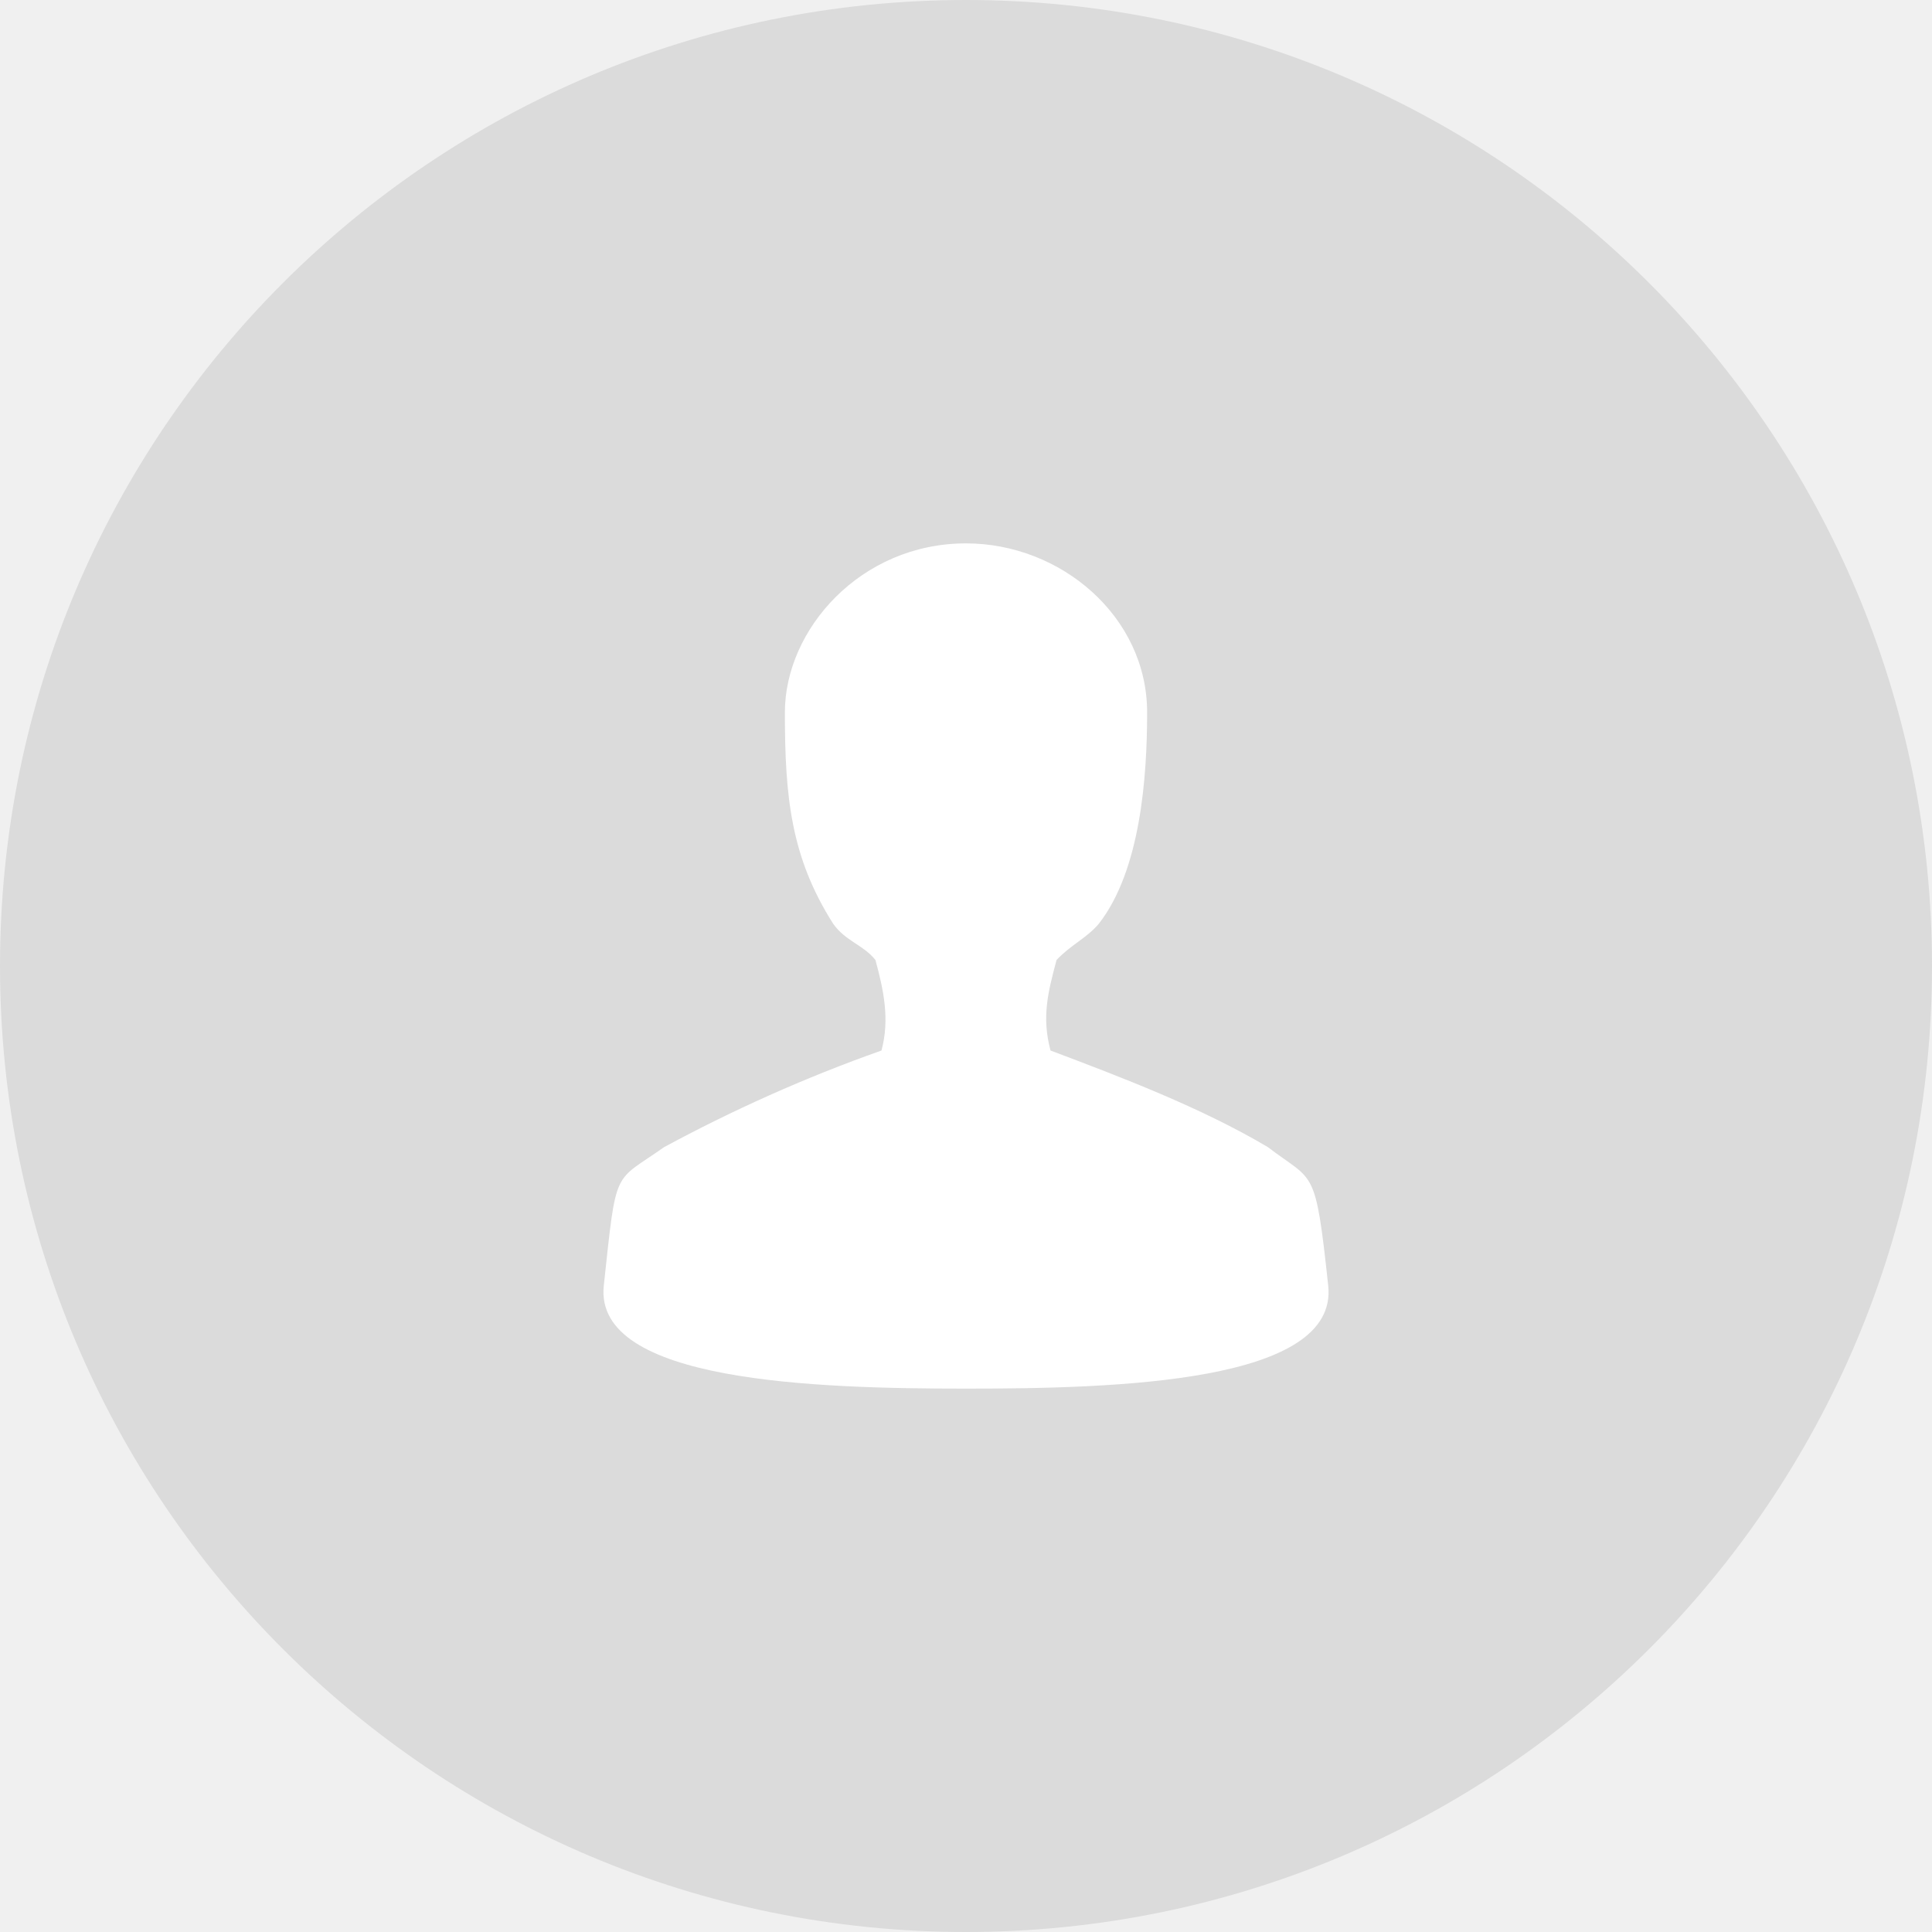
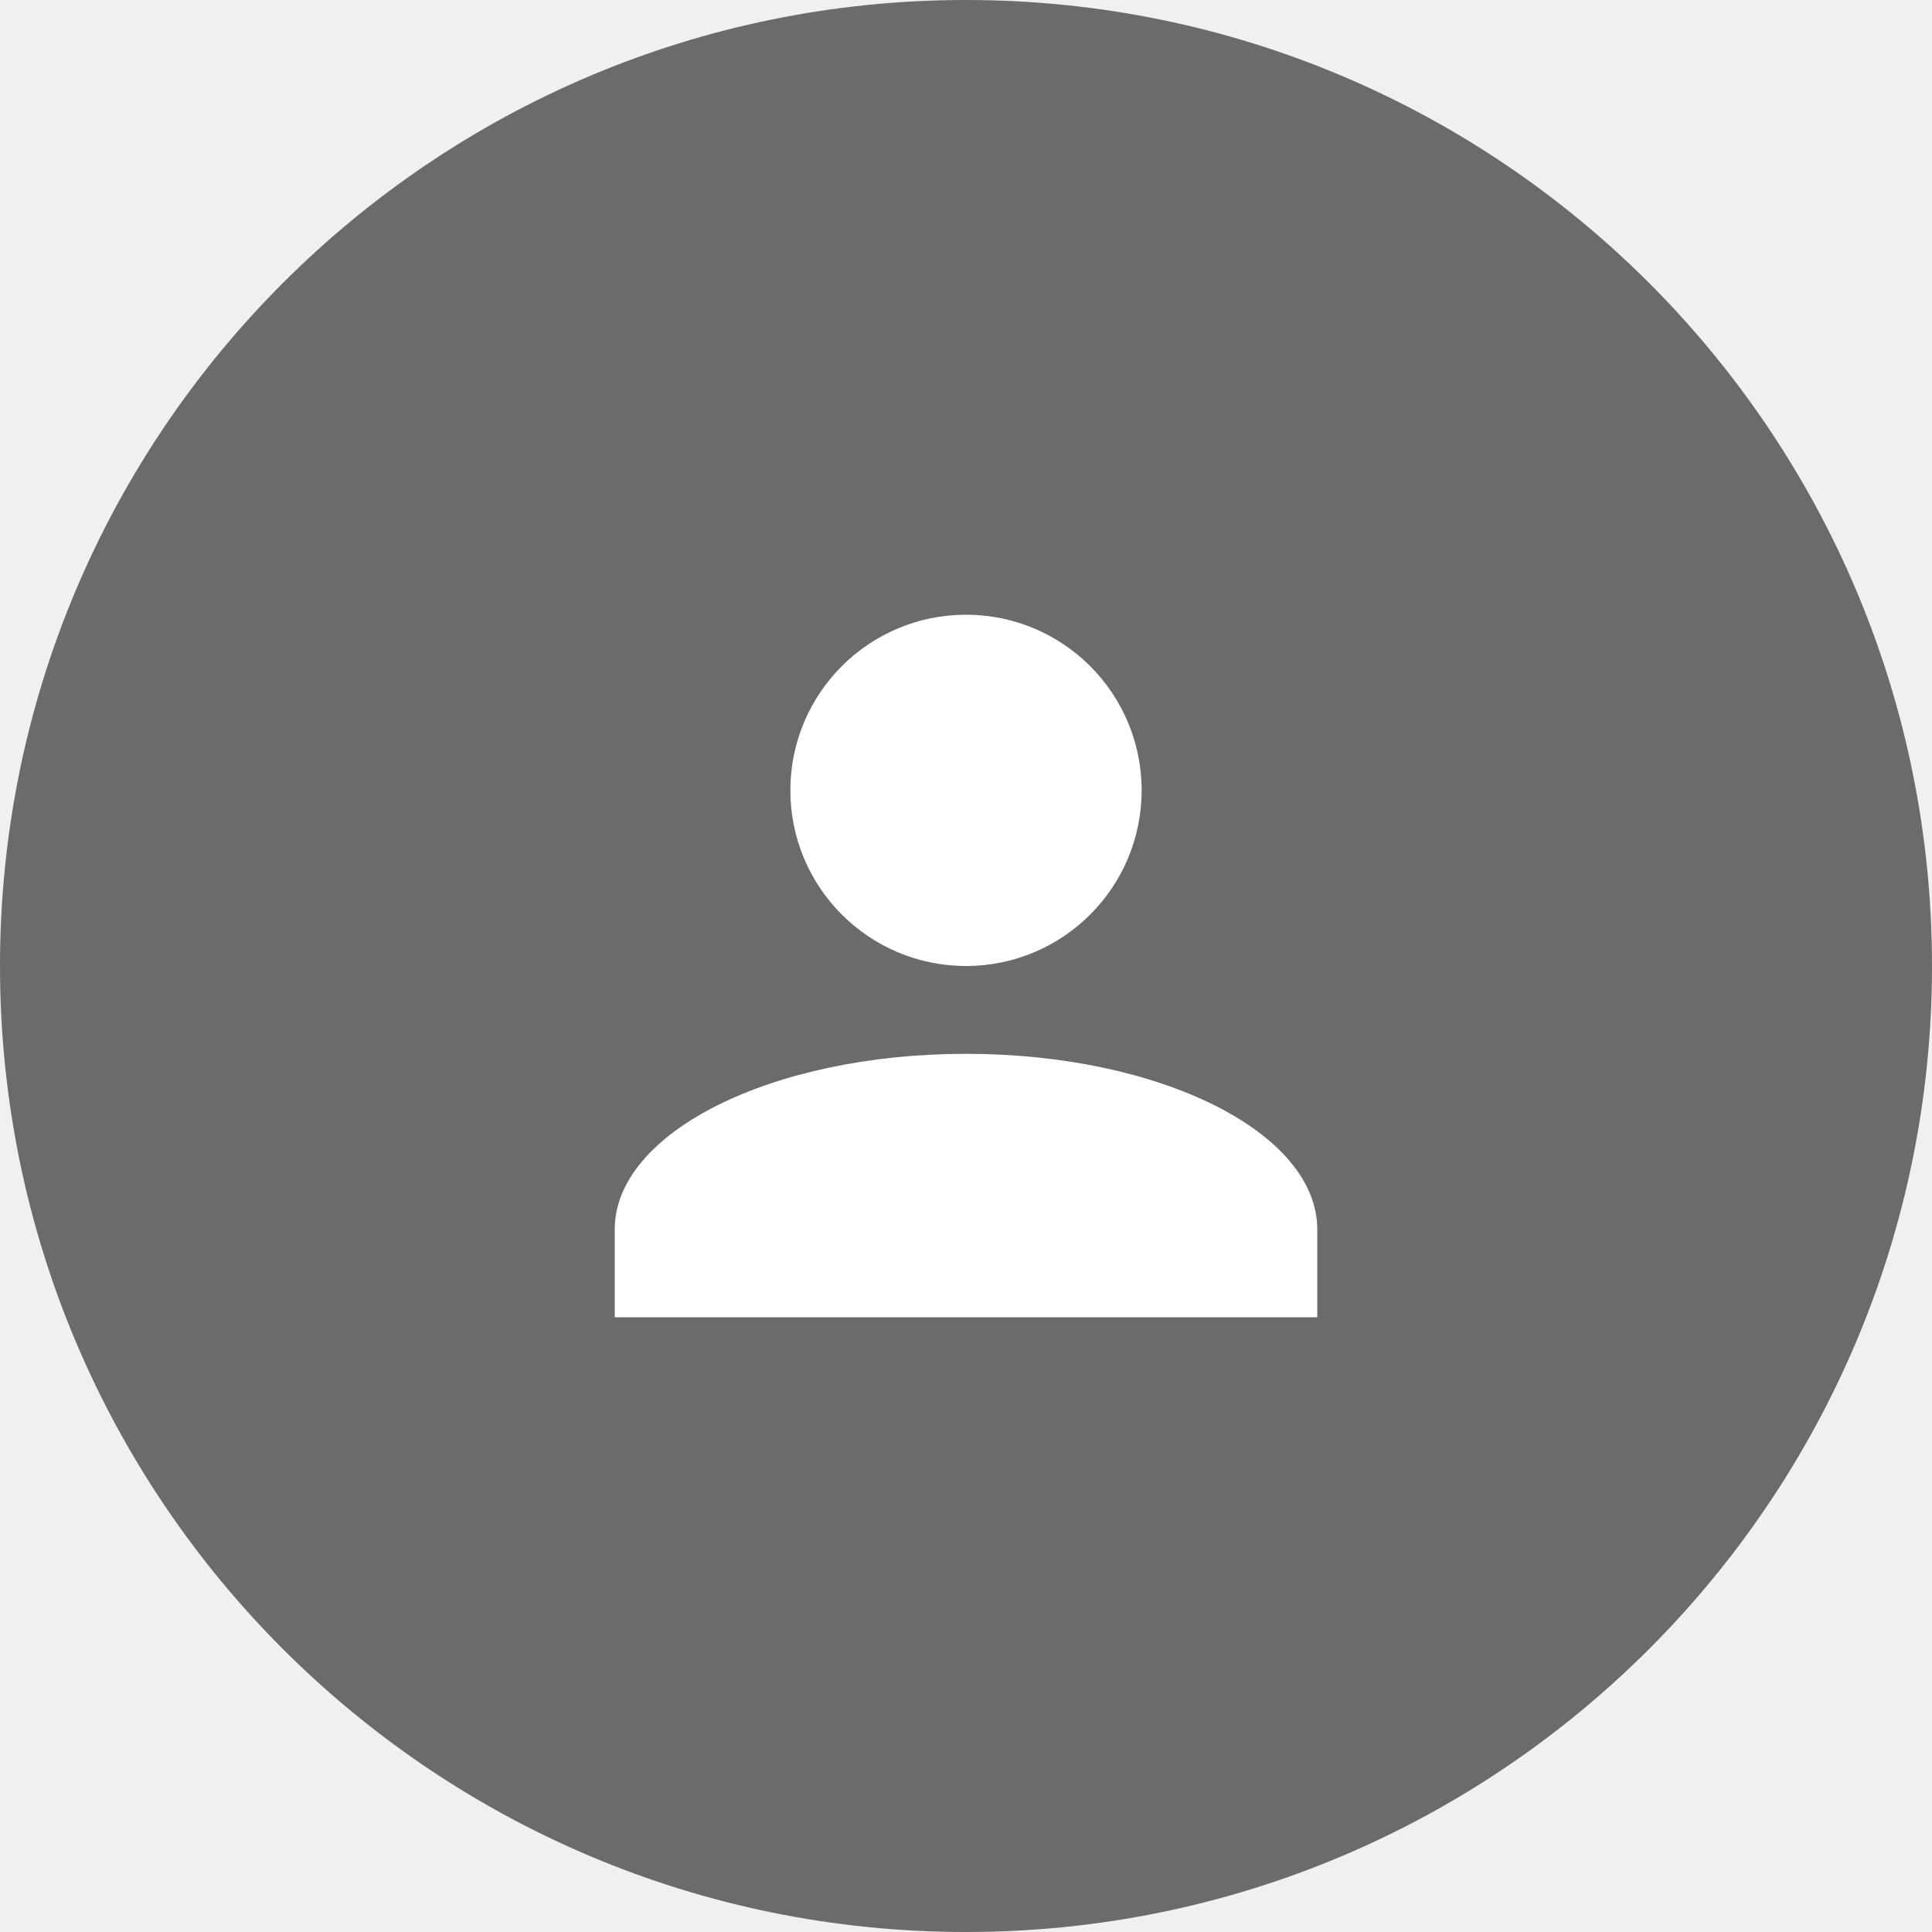
- <svg xmlns="http://www.w3.org/2000/svg" viewBox="0 0 32 32" height="16" width="16" version="1.1">
-   <circle r="16" cx="16" cy="16" fill="#DBDBDB" />
-   <g transform="translate(8, 8)">
-     <path fill="#fff" d="m5 3.8c0 1.4 0.1 2.4 0.8 3.5 0.2 0.286 0.5 0.35 0.7 0.6 0.135 0.5 0.24 0.98 0.1 1.5-1.275 0.45-2.49 1-3.6 1.6-0.85 0.6-0.785 0.31-1 2.3-0.16 1.59 3.5 1.7 6 1.7s6.163-0.1 6-1.7c-0.215-2-0.23-1.71-1-2.3-1.1-0.654-2.45-1.167-3.6-1.6-0.15-0.56-0.04-0.973 0.1-1.5 0.235-0.25 0.5-0.363 0.7-0.6 0.69-0.885 0.8-2.425 0.8-3.5 0-1.59-1.43-2.8-3-2.8-1.75 0-3 1.43-3 2.8z" />
+ <svg xmlns="http://www.w3.org/2000/svg" viewBox="0 0 44 44" height="22" width="22" version="1.1">
+   <circle r="22" cx="22" cy="22" fill="#6B6B6B" />
+   <g transform="translate(10, 10)">
+     <path fill="#fff" d="M12,4A4,4 0 0,1 16,8A4,4 0 0,1 12,12A4,4 0 0,1 8,8A4,4 0 0,1 12,4M12,14C16.42,14 20,15.79 20,18V20H4V18C4,15.79 7.58,14 12,14Z" />
  </g>
</svg>
